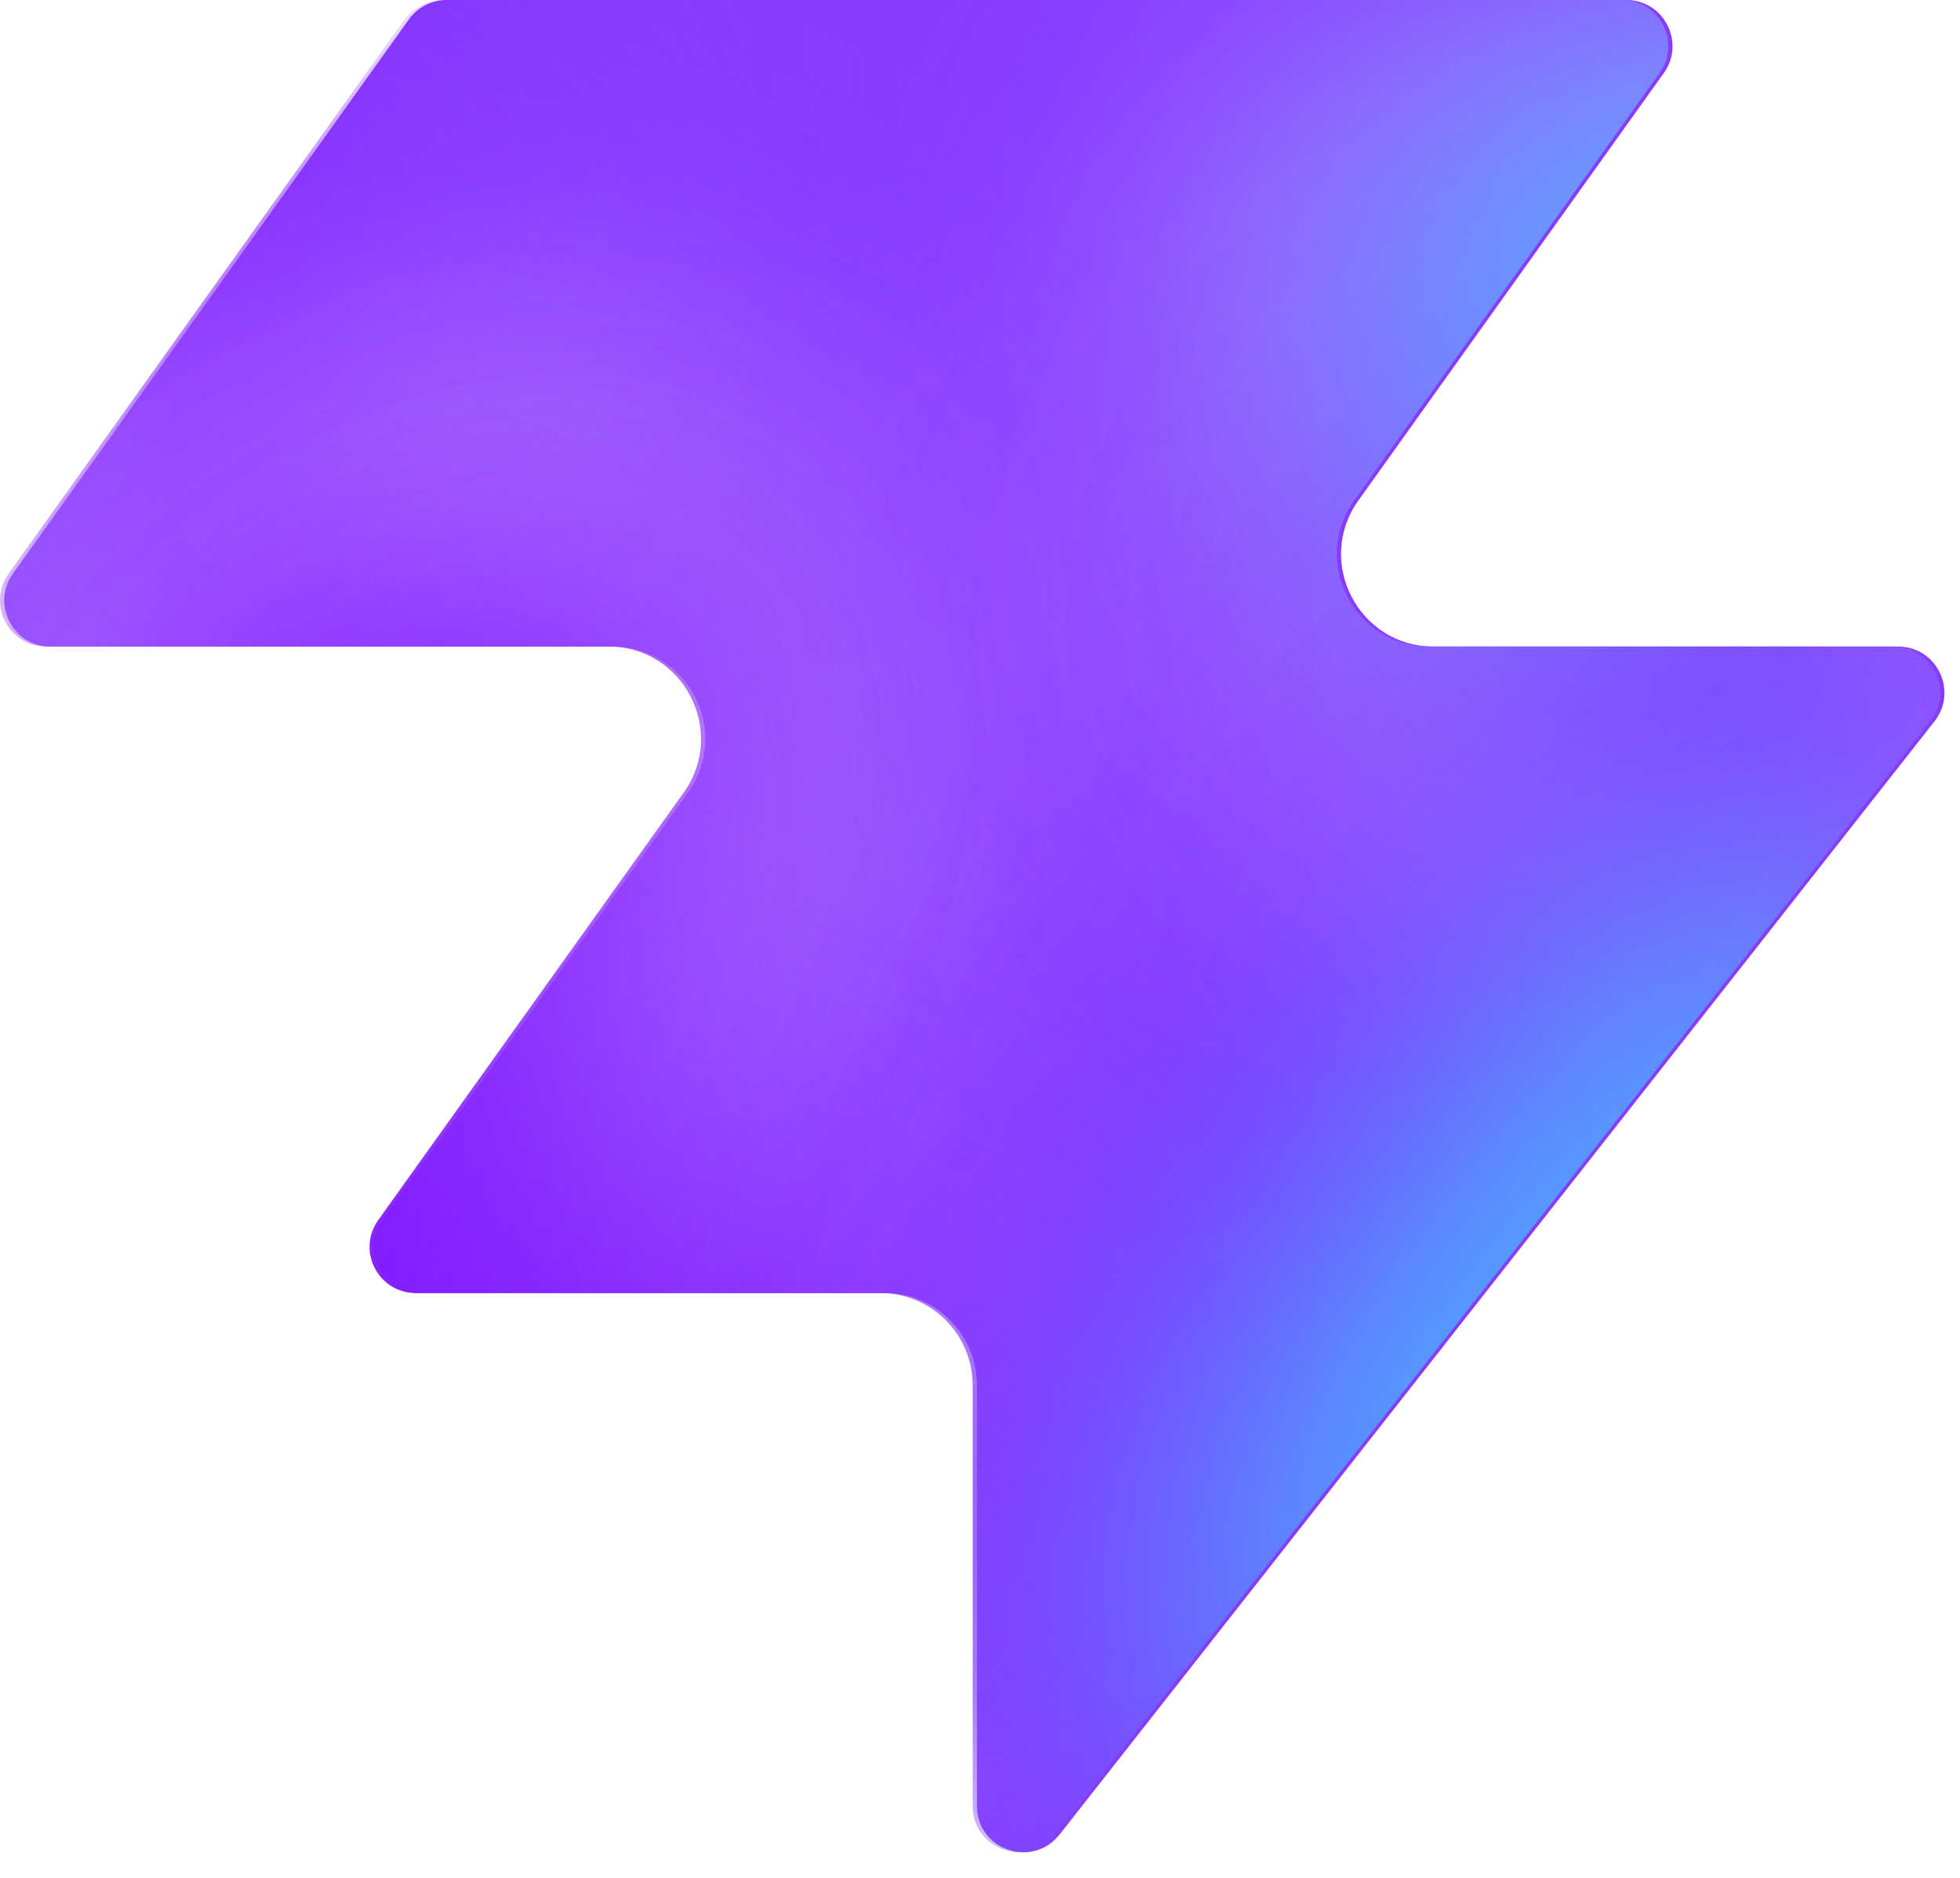
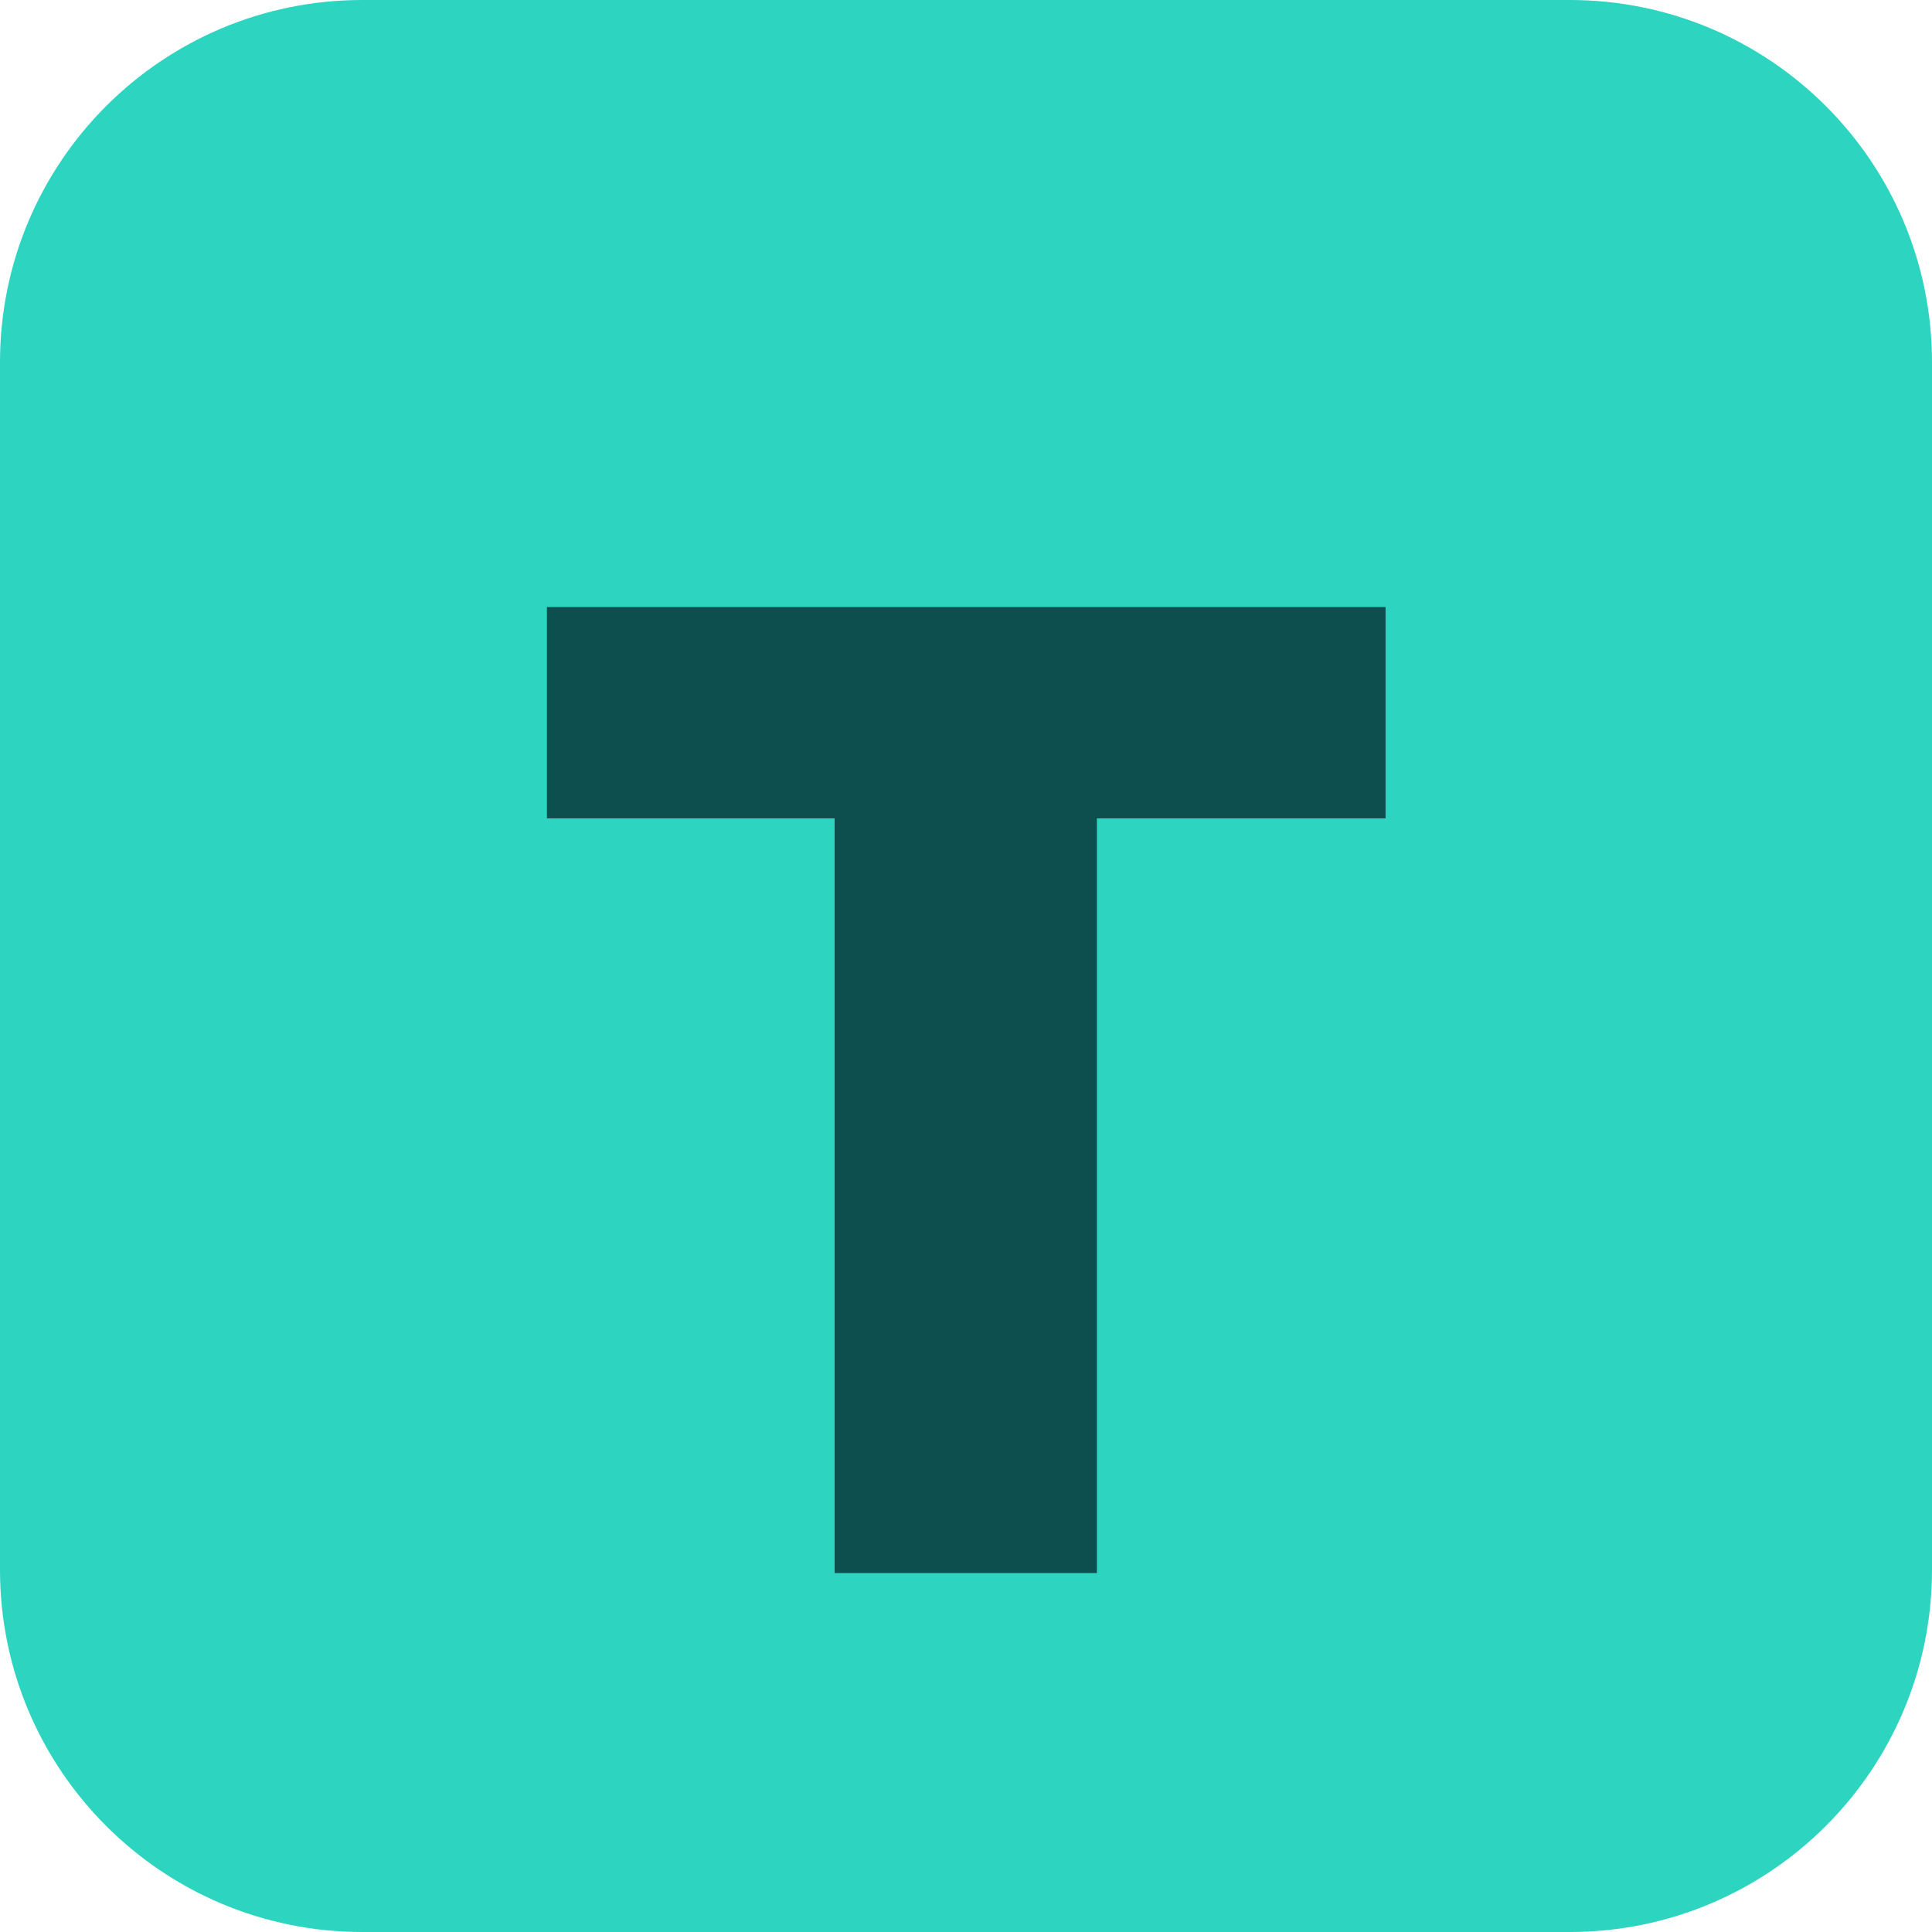
- <svg xmlns="http://www.w3.org/2000/svg" width="48" height="46" fill="none" viewBox="0 0 48 46">
-   <path fill="#863bff" d="M25.946 44.938c-.664.845-2.021.375-2.021-.698V33.937a2.26 2.26 0 0 0-2.262-2.262H10.287c-.92 0-1.456-1.04-.92-1.788l7.48-10.471c1.07-1.497 0-3.578-1.842-3.578H1.237c-.92 0-1.456-1.04-.92-1.788L10.013.474c.214-.297.556-.474.92-.474h28.894c.92 0 1.456 1.04.92 1.788l-7.48 10.471c-1.07 1.498 0 3.579 1.842 3.579h11.377c.943 0 1.473 1.088.89 1.83L25.947 44.94z" style="fill:#863bff;fill:color(display-p3 .525 .23 1);fill-opacity:1" />
-   <mask id="a" width="48" height="46" x="0" y="0" maskUnits="userSpaceOnUse" style="mask-type:alpha">
-     <path fill="#000" d="M25.842 44.938c-.664.844-2.021.375-2.021-.698V33.937a2.26 2.26 0 0 0-2.262-2.262H10.183c-.92 0-1.456-1.04-.92-1.788l7.48-10.471c1.07-1.498 0-3.579-1.842-3.579H1.133c-.92 0-1.456-1.04-.92-1.787L9.91.473c.214-.297.556-.474.92-.474h28.894c.92 0 1.456 1.04.92 1.788l-7.48 10.471c-1.07 1.498 0 3.578 1.842 3.578h11.377c.943 0 1.473 1.088.89 1.832L25.843 44.94z" style="fill:#000;fill-opacity:1" />
-   </mask>
-   <g mask="url(#a)">
-     <g filter="url(#b)">
-       <ellipse cx="5.508" cy="14.704" fill="#ede6ff" rx="5.508" ry="14.704" style="fill:#ede6ff;fill:color(display-p3 .927 .903 1);fill-opacity:1" transform="matrix(.00324 1 1 -.00324 -4.47 31.516)" />
-     </g>
-     <g filter="url(#c)">
-       <ellipse cx="10.399" cy="29.851" fill="#ede6ff" rx="10.399" ry="29.851" style="fill:#ede6ff;fill:color(display-p3 .927 .903 1);fill-opacity:1" transform="matrix(.00324 1 1 -.00324 -39.328 7.883)" />
-     </g>
-     <g filter="url(#d)">
-       <ellipse cx="5.508" cy="30.487" fill="#7e14ff" rx="5.508" ry="30.487" style="fill:#7e14ff;fill:color(display-p3 .492 .077 1);fill-opacity:1" transform="rotate(89.814 -25.913 -14.639)scale(1 -1)" />
-     </g>
-     <g filter="url(#e)">
-       <ellipse cx="5.508" cy="30.599" fill="#7e14ff" rx="5.508" ry="30.599" style="fill:#7e14ff;fill:color(display-p3 .492 .077 1);fill-opacity:1" transform="rotate(89.814 -32.644 -3.334)scale(1 -1)" />
-     </g>
-     <g filter="url(#f)">
-       <ellipse cx="5.508" cy="30.599" fill="#7e14ff" rx="5.508" ry="30.599" style="fill:#7e14ff;fill:color(display-p3 .492 .077 1);fill-opacity:1" transform="matrix(.00324 1 1 -.00324 -34.34 30.47)" />
-     </g>
-     <g filter="url(#g)">
-       <ellipse cx="14.072" cy="22.078" fill="#ede6ff" rx="14.072" ry="22.078" style="fill:#ede6ff;fill:color(display-p3 .927 .903 1);fill-opacity:1" transform="rotate(93.35 24.506 48.493)scale(-1 1)" />
-     </g>
-     <g filter="url(#h)">
-       <ellipse cx="3.47" cy="21.501" fill="#7e14ff" rx="3.47" ry="21.501" style="fill:#7e14ff;fill:color(display-p3 .492 .077 1);fill-opacity:1" transform="rotate(89.009 28.708 47.59)scale(-1 1)" />
-     </g>
-     <g filter="url(#i)">
-       <ellipse cx="3.47" cy="21.501" fill="#7e14ff" rx="3.47" ry="21.501" style="fill:#7e14ff;fill:color(display-p3 .492 .077 1);fill-opacity:1" transform="rotate(89.009 28.708 47.59)scale(-1 1)" />
-     </g>
-     <g filter="url(#j)">
-       <ellipse cx=".387" cy="8.972" fill="#7e14ff" rx="4.407" ry="29.108" style="fill:#7e14ff;fill:color(display-p3 .492 .077 1);fill-opacity:1" transform="rotate(39.51 .387 8.972)" />
-     </g>
-     <g filter="url(#k)">
-       <ellipse cx="47.523" cy="-6.092" fill="#7e14ff" rx="4.407" ry="29.108" style="fill:#7e14ff;fill:color(display-p3 .492 .077 1);fill-opacity:1" transform="rotate(37.892 47.523 -6.092)" />
-     </g>
-     <g filter="url(#l)">
-       <ellipse cx="41.412" cy="6.333" fill="#47bfff" rx="5.971" ry="9.665" style="fill:#47bfff;fill:color(display-p3 .28 .748 1);fill-opacity:1" transform="rotate(37.892 41.412 6.333)" />
-     </g>
-     <g filter="url(#m)">
-       <ellipse cx="-1.879" cy="38.332" fill="#7e14ff" rx="4.407" ry="29.108" style="fill:#7e14ff;fill:color(display-p3 .492 .077 1);fill-opacity:1" transform="rotate(37.892 -1.88 38.332)" />
-     </g>
-     <g filter="url(#n)">
-       <ellipse cx="-1.879" cy="38.332" fill="#7e14ff" rx="4.407" ry="29.108" style="fill:#7e14ff;fill:color(display-p3 .492 .077 1);fill-opacity:1" transform="rotate(37.892 -1.88 38.332)" />
-     </g>
-     <g filter="url(#o)">
-       <ellipse cx="35.651" cy="29.907" fill="#7e14ff" rx="4.407" ry="29.108" style="fill:#7e14ff;fill:color(display-p3 .492 .077 1);fill-opacity:1" transform="rotate(37.892 35.651 29.907)" />
-     </g>
-     <g filter="url(#p)">
-       <ellipse cx="38.418" cy="32.4" fill="#47bfff" rx="5.971" ry="15.297" style="fill:#47bfff;fill:color(display-p3 .28 .748 1);fill-opacity:1" transform="rotate(37.892 38.418 32.4)" />
-     </g>
-   </g>
-   <defs>
-     <filter id="b" width="60.045" height="41.654" x="-19.77" y="16.149" color-interpolation-filters="sRGB" filterUnits="userSpaceOnUse">
-       <feFlood flood-opacity="0" result="BackgroundImageFix" />
-       <feBlend in="SourceGraphic" in2="BackgroundImageFix" result="shape" />
-       <feGaussianBlur result="effect1_foregroundBlur_2002_17158" stdDeviation="7.659" />
-     </filter>
-     <filter id="c" width="90.34" height="51.437" x="-54.613" y="-7.533" color-interpolation-filters="sRGB" filterUnits="userSpaceOnUse">
-       <feFlood flood-opacity="0" result="BackgroundImageFix" />
-       <feBlend in="SourceGraphic" in2="BackgroundImageFix" result="shape" />
-       <feGaussianBlur result="effect1_foregroundBlur_2002_17158" stdDeviation="7.659" />
-     </filter>
-     <filter id="d" width="79.355" height="29.4" x="-49.64" y="2.03" color-interpolation-filters="sRGB" filterUnits="userSpaceOnUse">
-       <feFlood flood-opacity="0" result="BackgroundImageFix" />
-       <feBlend in="SourceGraphic" in2="BackgroundImageFix" result="shape" />
-       <feGaussianBlur result="effect1_foregroundBlur_2002_17158" stdDeviation="4.596" />
-     </filter>
-     <filter id="e" width="79.579" height="29.4" x="-45.045" y="20.029" color-interpolation-filters="sRGB" filterUnits="userSpaceOnUse">
-       <feFlood flood-opacity="0" result="BackgroundImageFix" />
-       <feBlend in="SourceGraphic" in2="BackgroundImageFix" result="shape" />
-       <feGaussianBlur result="effect1_foregroundBlur_2002_17158" stdDeviation="4.596" />
-     </filter>
-     <filter id="f" width="79.579" height="29.4" x="-43.513" y="21.178" color-interpolation-filters="sRGB" filterUnits="userSpaceOnUse">
-       <feFlood flood-opacity="0" result="BackgroundImageFix" />
-       <feBlend in="SourceGraphic" in2="BackgroundImageFix" result="shape" />
-       <feGaussianBlur result="effect1_foregroundBlur_2002_17158" stdDeviation="4.596" />
-     </filter>
-     <filter id="g" width="74.749" height="58.852" x="15.756" y="-17.901" color-interpolation-filters="sRGB" filterUnits="userSpaceOnUse">
-       <feFlood flood-opacity="0" result="BackgroundImageFix" />
-       <feBlend in="SourceGraphic" in2="BackgroundImageFix" result="shape" />
-       <feGaussianBlur result="effect1_foregroundBlur_2002_17158" stdDeviation="7.659" />
-     </filter>
-     <filter id="h" width="61.377" height="25.362" x="23.548" y="2.284" color-interpolation-filters="sRGB" filterUnits="userSpaceOnUse">
-       <feFlood flood-opacity="0" result="BackgroundImageFix" />
-       <feBlend in="SourceGraphic" in2="BackgroundImageFix" result="shape" />
-       <feGaussianBlur result="effect1_foregroundBlur_2002_17158" stdDeviation="4.596" />
-     </filter>
-     <filter id="i" width="61.377" height="25.362" x="23.548" y="2.284" color-interpolation-filters="sRGB" filterUnits="userSpaceOnUse">
-       <feFlood flood-opacity="0" result="BackgroundImageFix" />
-       <feBlend in="SourceGraphic" in2="BackgroundImageFix" result="shape" />
-       <feGaussianBlur result="effect1_foregroundBlur_2002_17158" stdDeviation="4.596" />
-     </filter>
-     <filter id="j" width="56.045" height="63.649" x="-27.636" y="-22.853" color-interpolation-filters="sRGB" filterUnits="userSpaceOnUse">
-       <feFlood flood-opacity="0" result="BackgroundImageFix" />
-       <feBlend in="SourceGraphic" in2="BackgroundImageFix" result="shape" />
-       <feGaussianBlur result="effect1_foregroundBlur_2002_17158" stdDeviation="4.596" />
-     </filter>
-     <filter id="k" width="54.814" height="64.646" x="20.116" y="-38.415" color-interpolation-filters="sRGB" filterUnits="userSpaceOnUse">
-       <feFlood flood-opacity="0" result="BackgroundImageFix" />
-       <feBlend in="SourceGraphic" in2="BackgroundImageFix" result="shape" />
-       <feGaussianBlur result="effect1_foregroundBlur_2002_17158" stdDeviation="4.596" />
-     </filter>
-     <filter id="l" width="33.541" height="35.313" x="24.641" y="-11.323" color-interpolation-filters="sRGB" filterUnits="userSpaceOnUse">
-       <feFlood flood-opacity="0" result="BackgroundImageFix" />
-       <feBlend in="SourceGraphic" in2="BackgroundImageFix" result="shape" />
-       <feGaussianBlur result="effect1_foregroundBlur_2002_17158" stdDeviation="4.596" />
-     </filter>
-     <filter id="m" width="54.814" height="64.646" x="-29.286" y="6.009" color-interpolation-filters="sRGB" filterUnits="userSpaceOnUse">
-       <feFlood flood-opacity="0" result="BackgroundImageFix" />
-       <feBlend in="SourceGraphic" in2="BackgroundImageFix" result="shape" />
-       <feGaussianBlur result="effect1_foregroundBlur_2002_17158" stdDeviation="4.596" />
-     </filter>
-     <filter id="n" width="54.814" height="64.646" x="-29.286" y="6.009" color-interpolation-filters="sRGB" filterUnits="userSpaceOnUse">
-       <feFlood flood-opacity="0" result="BackgroundImageFix" />
-       <feBlend in="SourceGraphic" in2="BackgroundImageFix" result="shape" />
-       <feGaussianBlur result="effect1_foregroundBlur_2002_17158" stdDeviation="4.596" />
-     </filter>
-     <filter id="o" width="54.814" height="64.646" x="8.244" y="-2.416" color-interpolation-filters="sRGB" filterUnits="userSpaceOnUse">
-       <feFlood flood-opacity="0" result="BackgroundImageFix" />
-       <feBlend in="SourceGraphic" in2="BackgroundImageFix" result="shape" />
-       <feGaussianBlur result="effect1_foregroundBlur_2002_17158" stdDeviation="4.596" />
-     </filter>
-     <filter id="p" width="39.409" height="43.623" x="18.713" y="10.588" color-interpolation-filters="sRGB" filterUnits="userSpaceOnUse">
-       <feFlood flood-opacity="0" result="BackgroundImageFix" />
-       <feBlend in="SourceGraphic" in2="BackgroundImageFix" result="shape" />
-       <feGaussianBlur result="effect1_foregroundBlur_2002_17158" stdDeviation="4.596" />
-     </filter>
-   </defs>
+ <svg xmlns="http://www.w3.org/2000/svg" width="32" height="32" viewBox="0 0 32 32">
+   <rect width="32" height="32" rx="6" fill="#2dd4bf" />
+   <text x="50%" y="55%" dominant-baseline="middle" text-anchor="middle" font-family="system-ui, -apple-system, sans-serif" font-weight="900" font-size="22" fill="#0D4F4F">T</text>
</svg>
